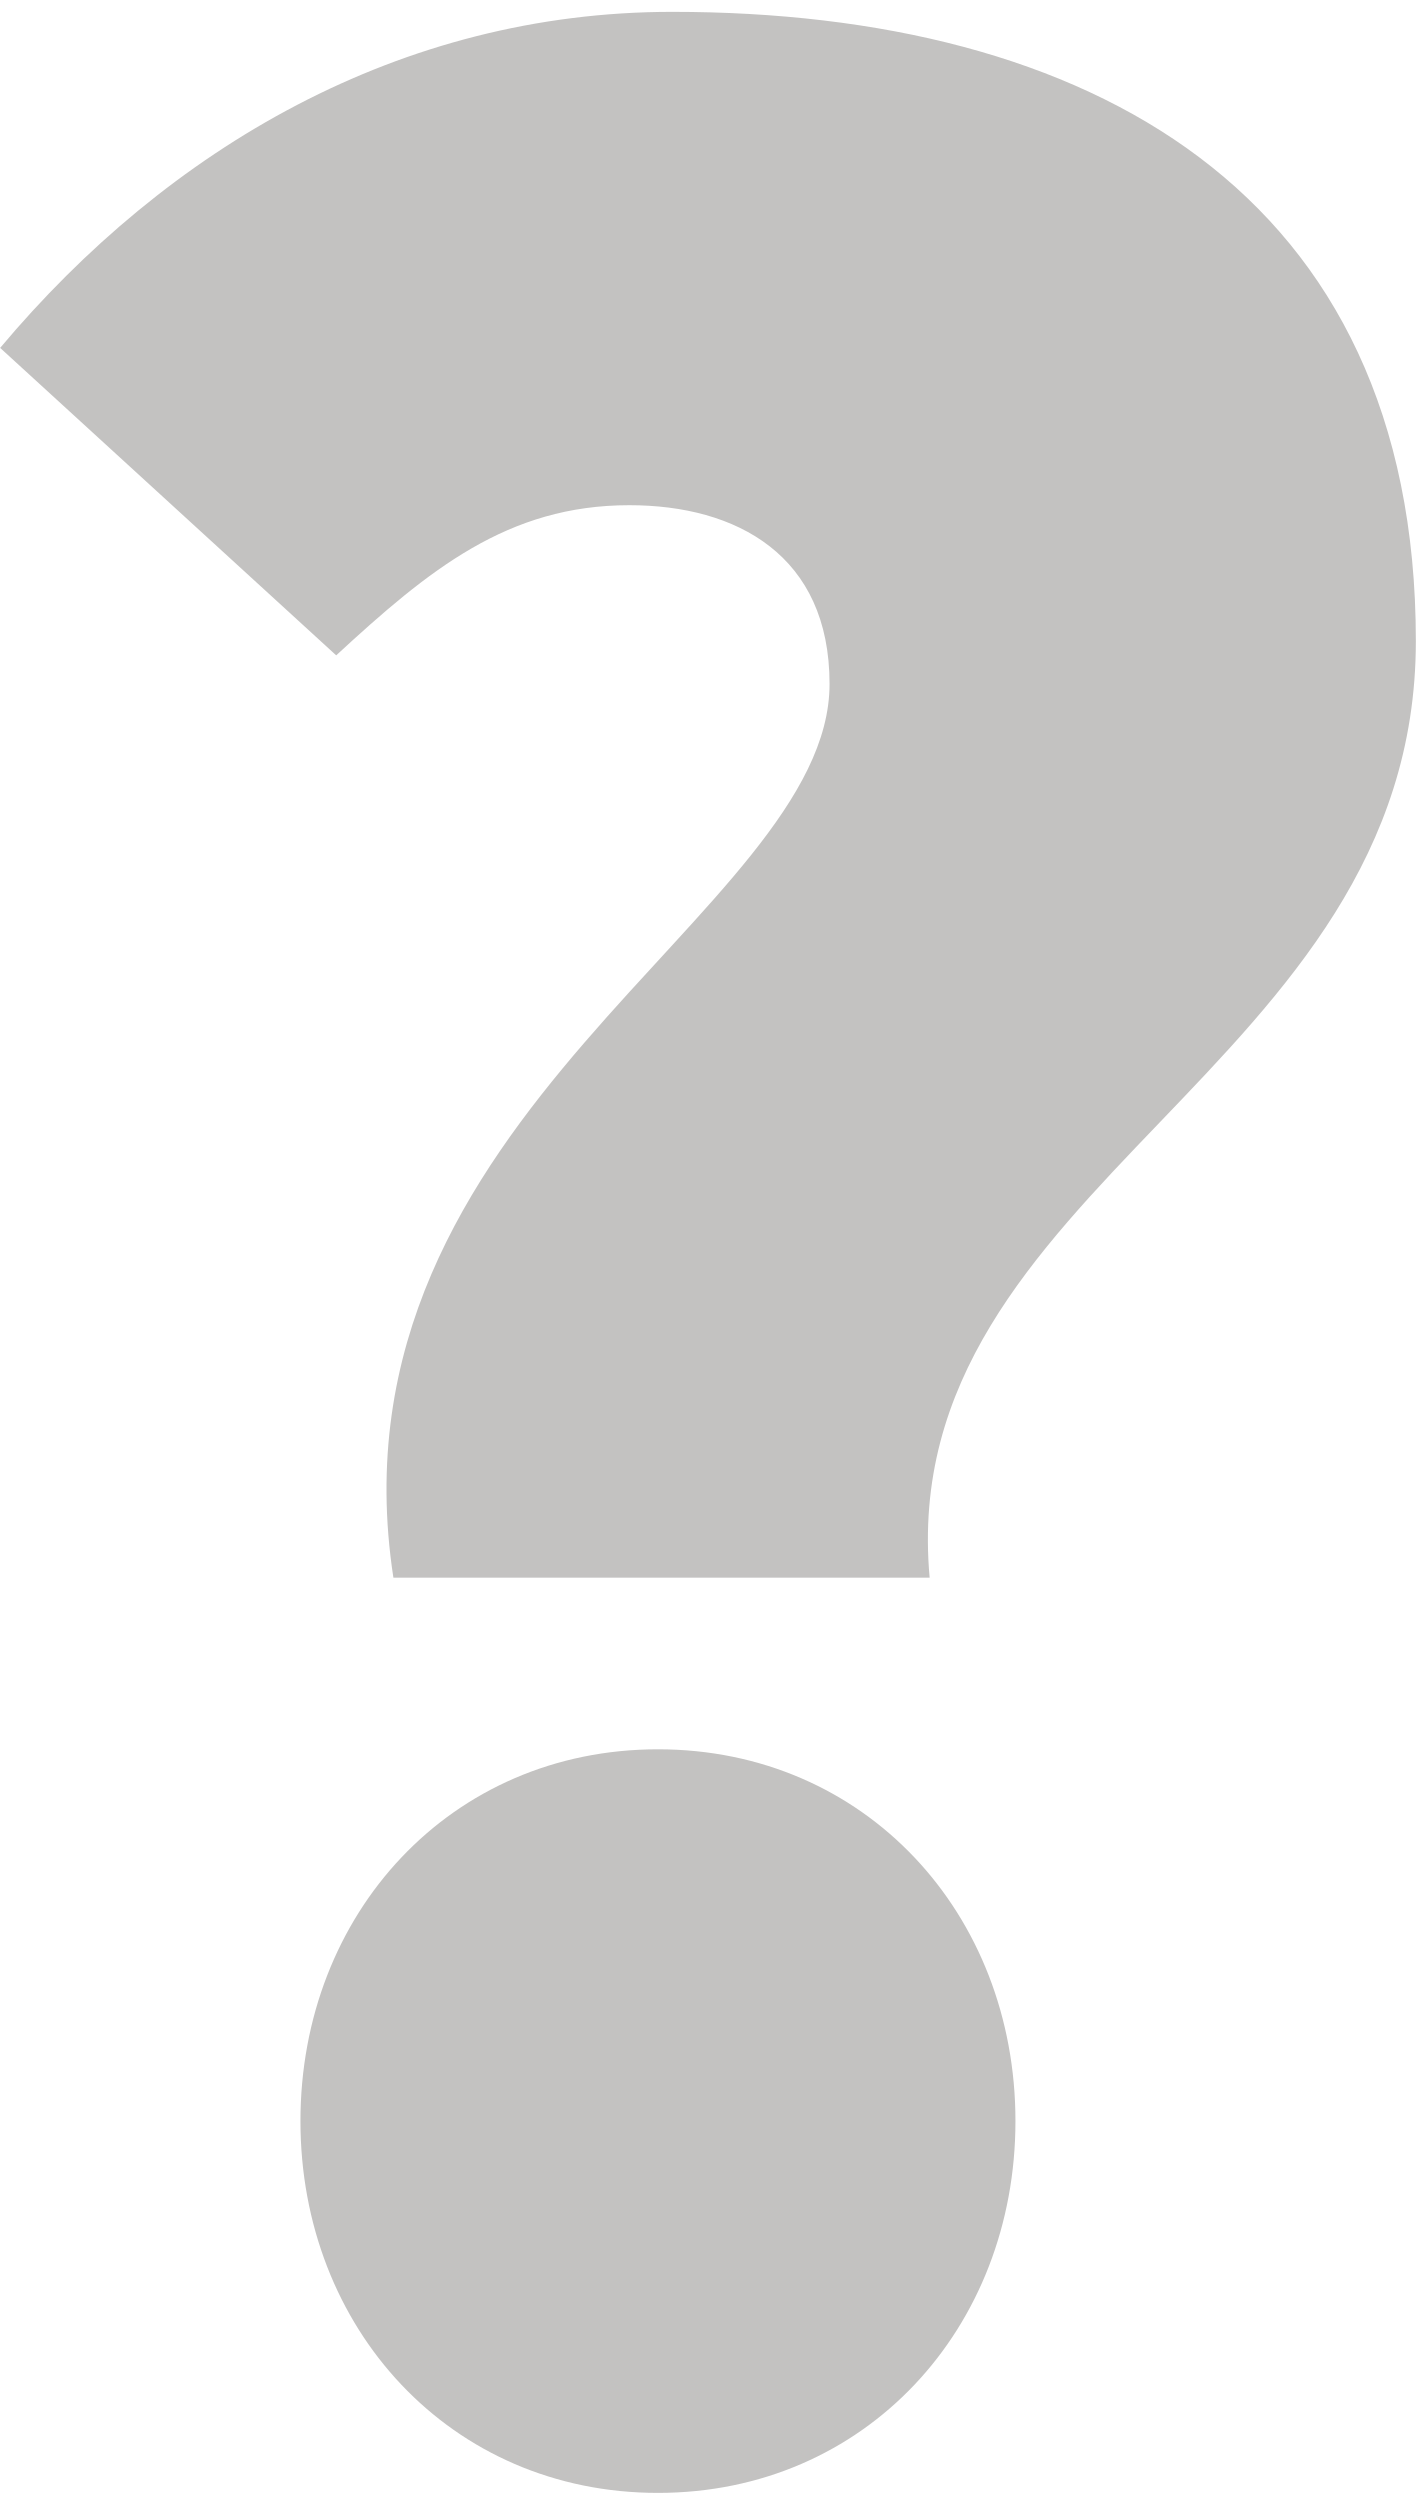
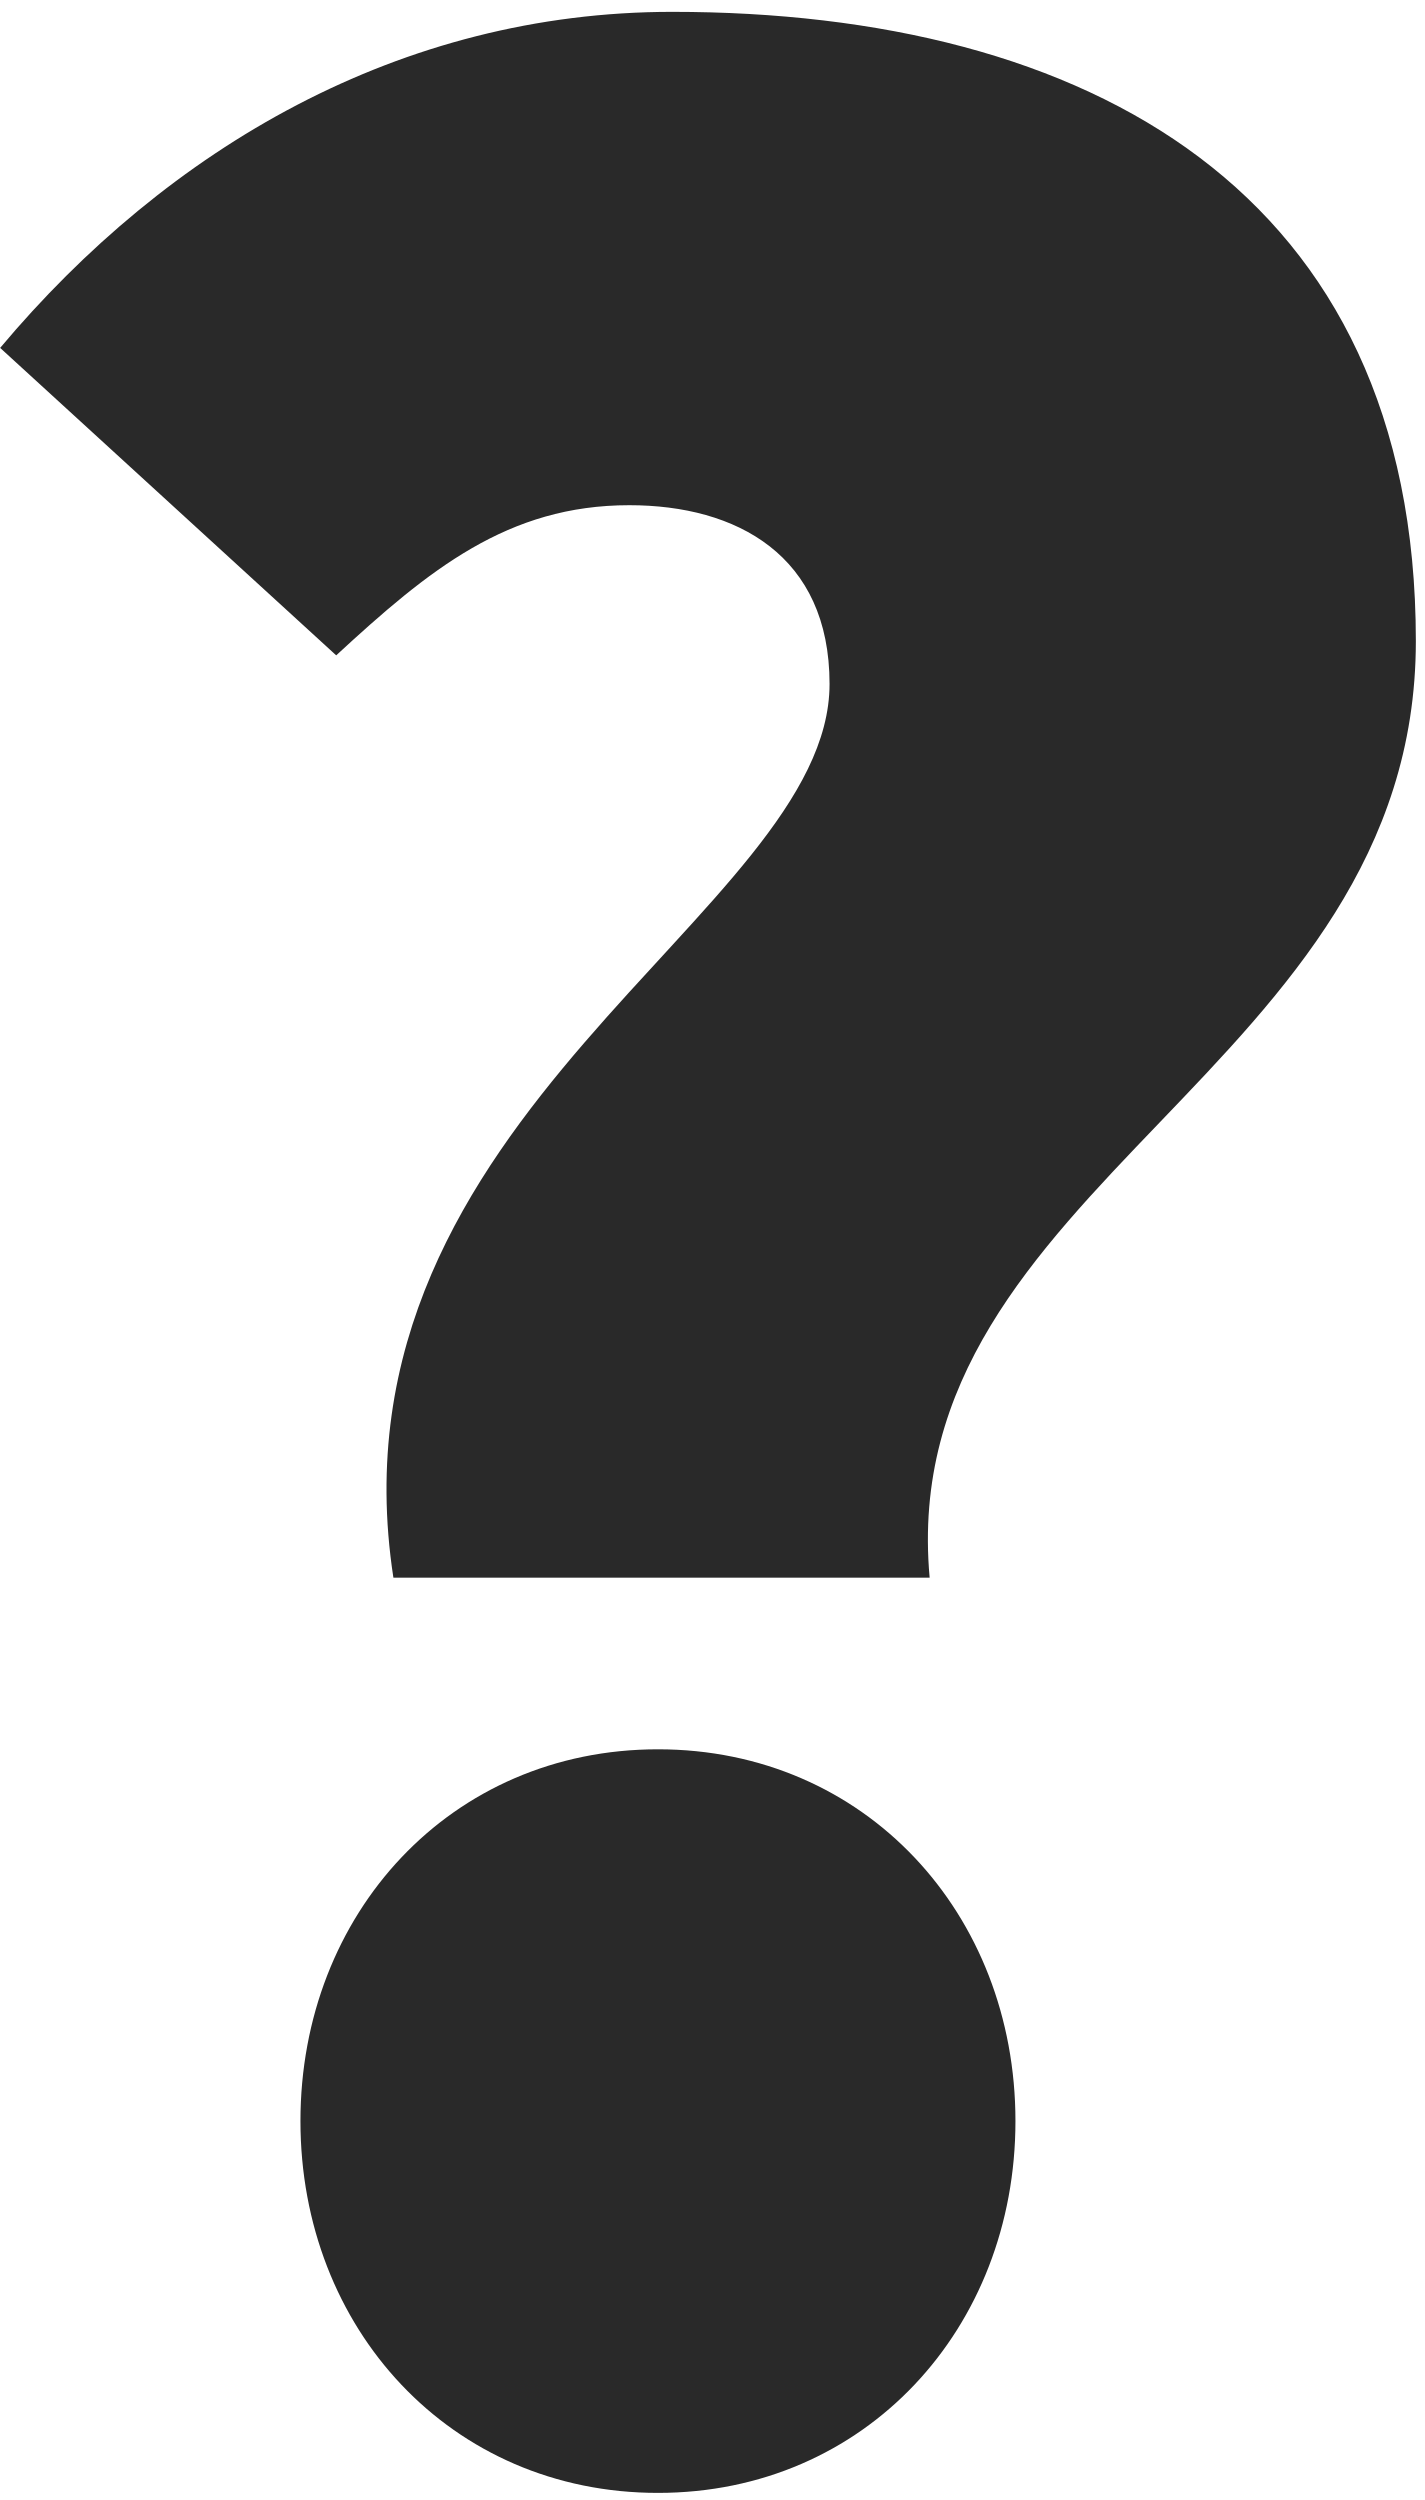
<svg xmlns="http://www.w3.org/2000/svg" width="57px" height="100px" viewBox="0 0 57 100" version="1.1">
  <g id="Page-1" stroke="none" stroke-width="1" fill="none" fill-rule="evenodd">
-     <g id="iPhone-7" transform="translate(-166, -282)" fill="#C3C2C1">
+     <g id="iPhone-7" transform="translate(-166, -282)" fill="#292929">
      <path d="M181.736,345.108 C178.876,326.518 199.182,318.51 199.182,309.358 C199.182,304.21 195.464,302.208 191.174,302.208 C186.312,302.208 183.166,304.782 179.448,308.214 L166.006,295.916 C172.727,287.908 182.022,282.474 192.89,282.474 C209.478,282.474 222.634,289.624 222.634,307.642 C222.634,324.802 201.756,329.378 203.186,345.108 L181.736,345.108 Z M178.018,366.844 C178.018,358.55 184.024,351.972 192.318,351.972 C200.612,351.972 206.618,358.55 206.618,366.844 C206.618,375.138 200.612,381.716 192.318,381.716 C184.024,381.716 178.018,375.138 178.018,366.844 Z" id="?" />
    </g>
  </g>
</svg>
